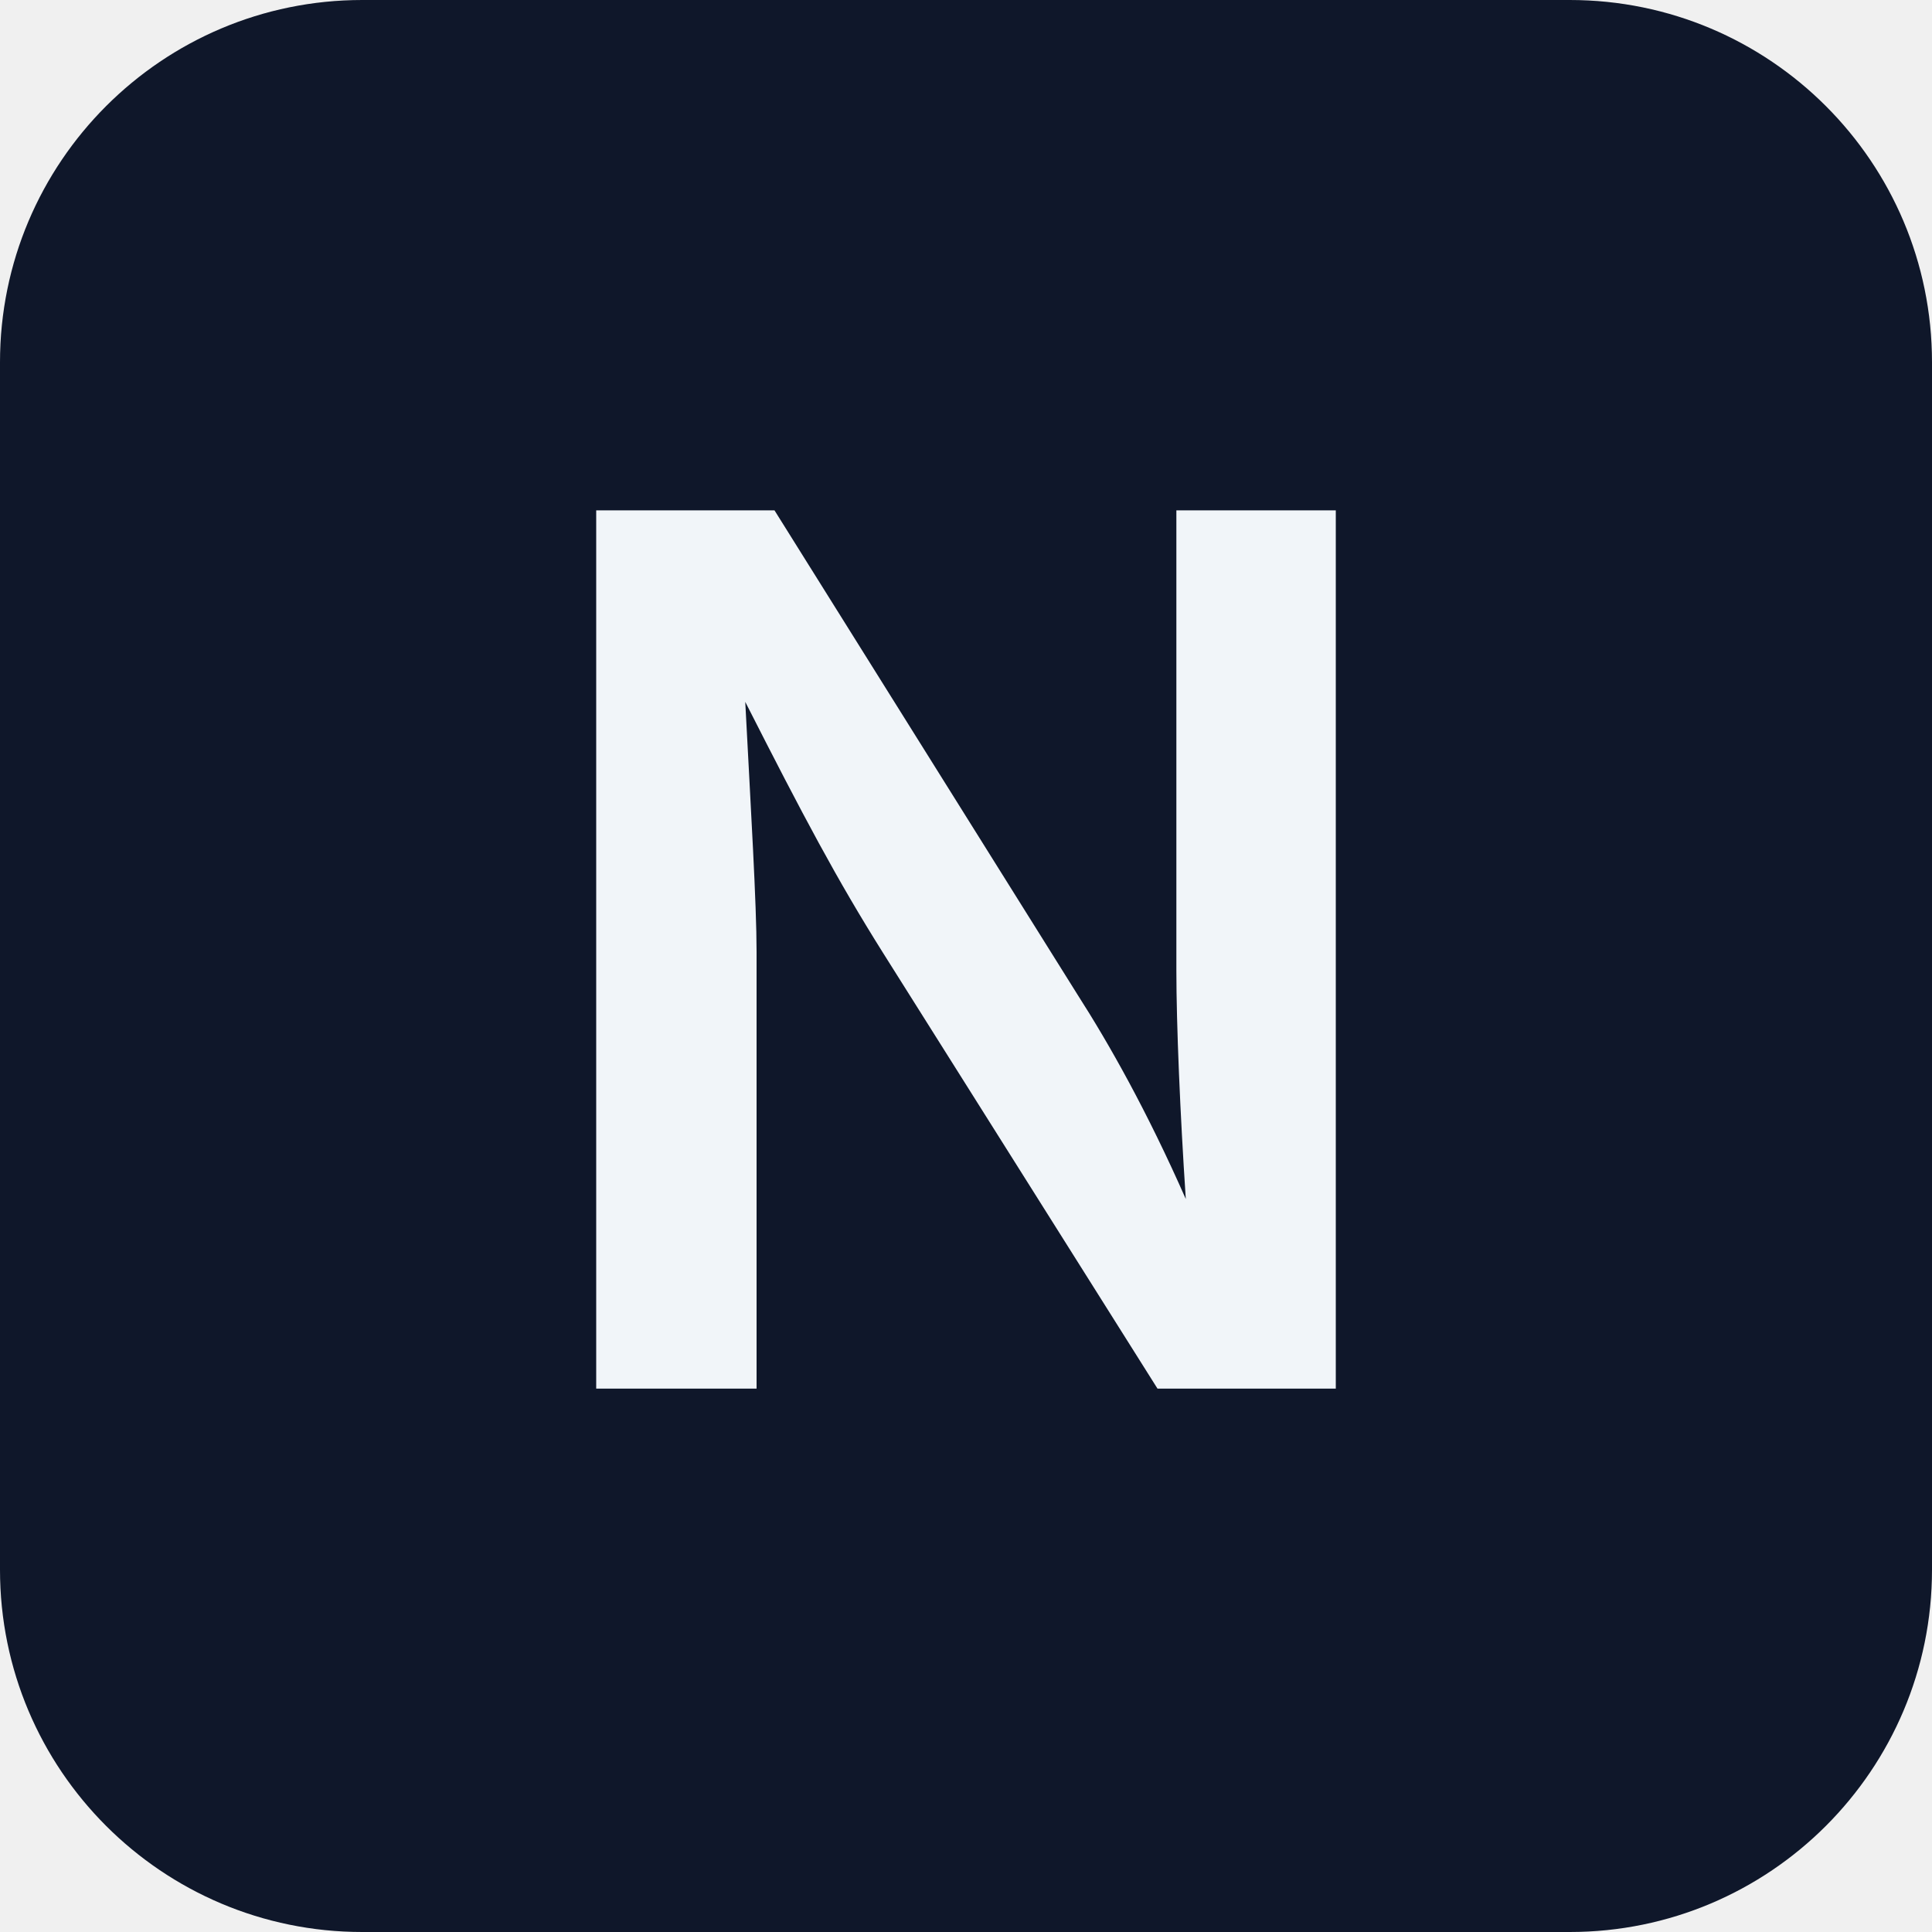
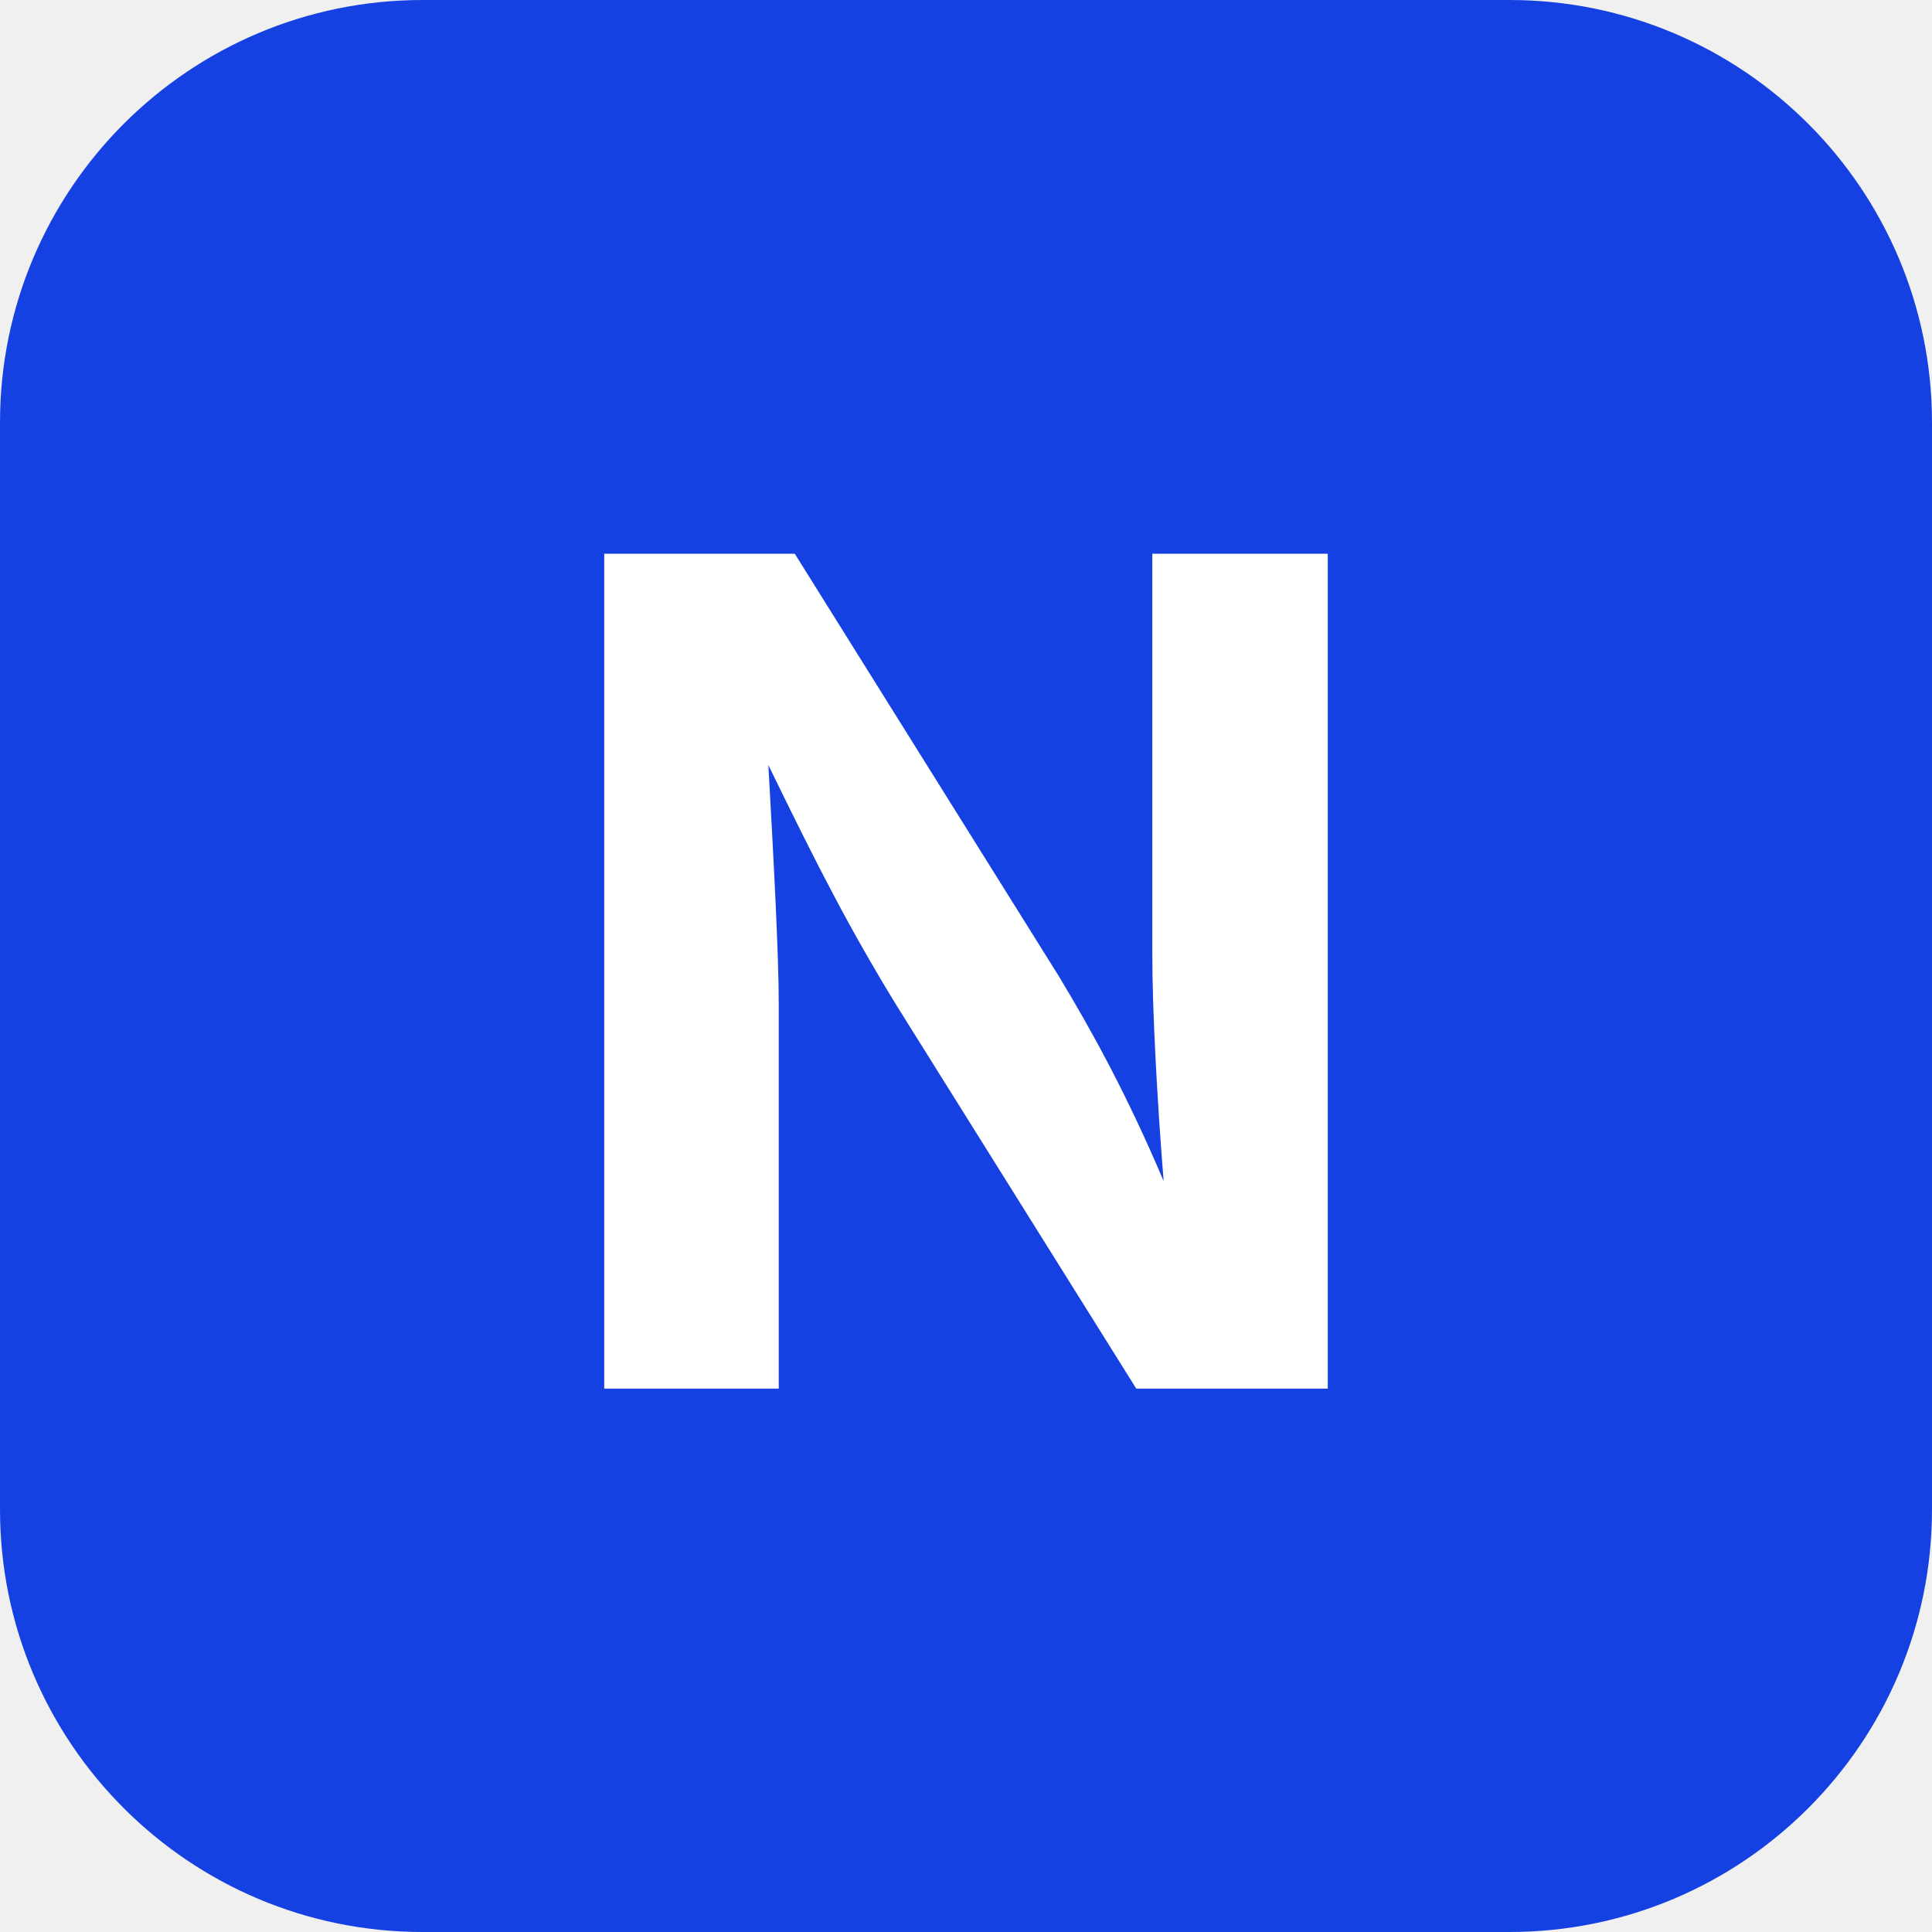
<svg xmlns="http://www.w3.org/2000/svg" viewBox="0 0 32 32">
-   <rect width="32" height="32" rx="6" fill="#0f172a" />
-   <text x="16" y="23" font-family="system-ui, -apple-system, sans-serif" font-size="20" font-weight="600" fill="#f1f5f9" text-anchor="middle">N</text>
+   <rect width="32" height="32" rx="7" fill="#1541E3" />
+   <text x="16" y="23" font-family="system-ui, -apple-system, sans-serif" font-size="19" font-weight="700" fill="#FFFFFF" text-anchor="middle">N</text>
</svg>
